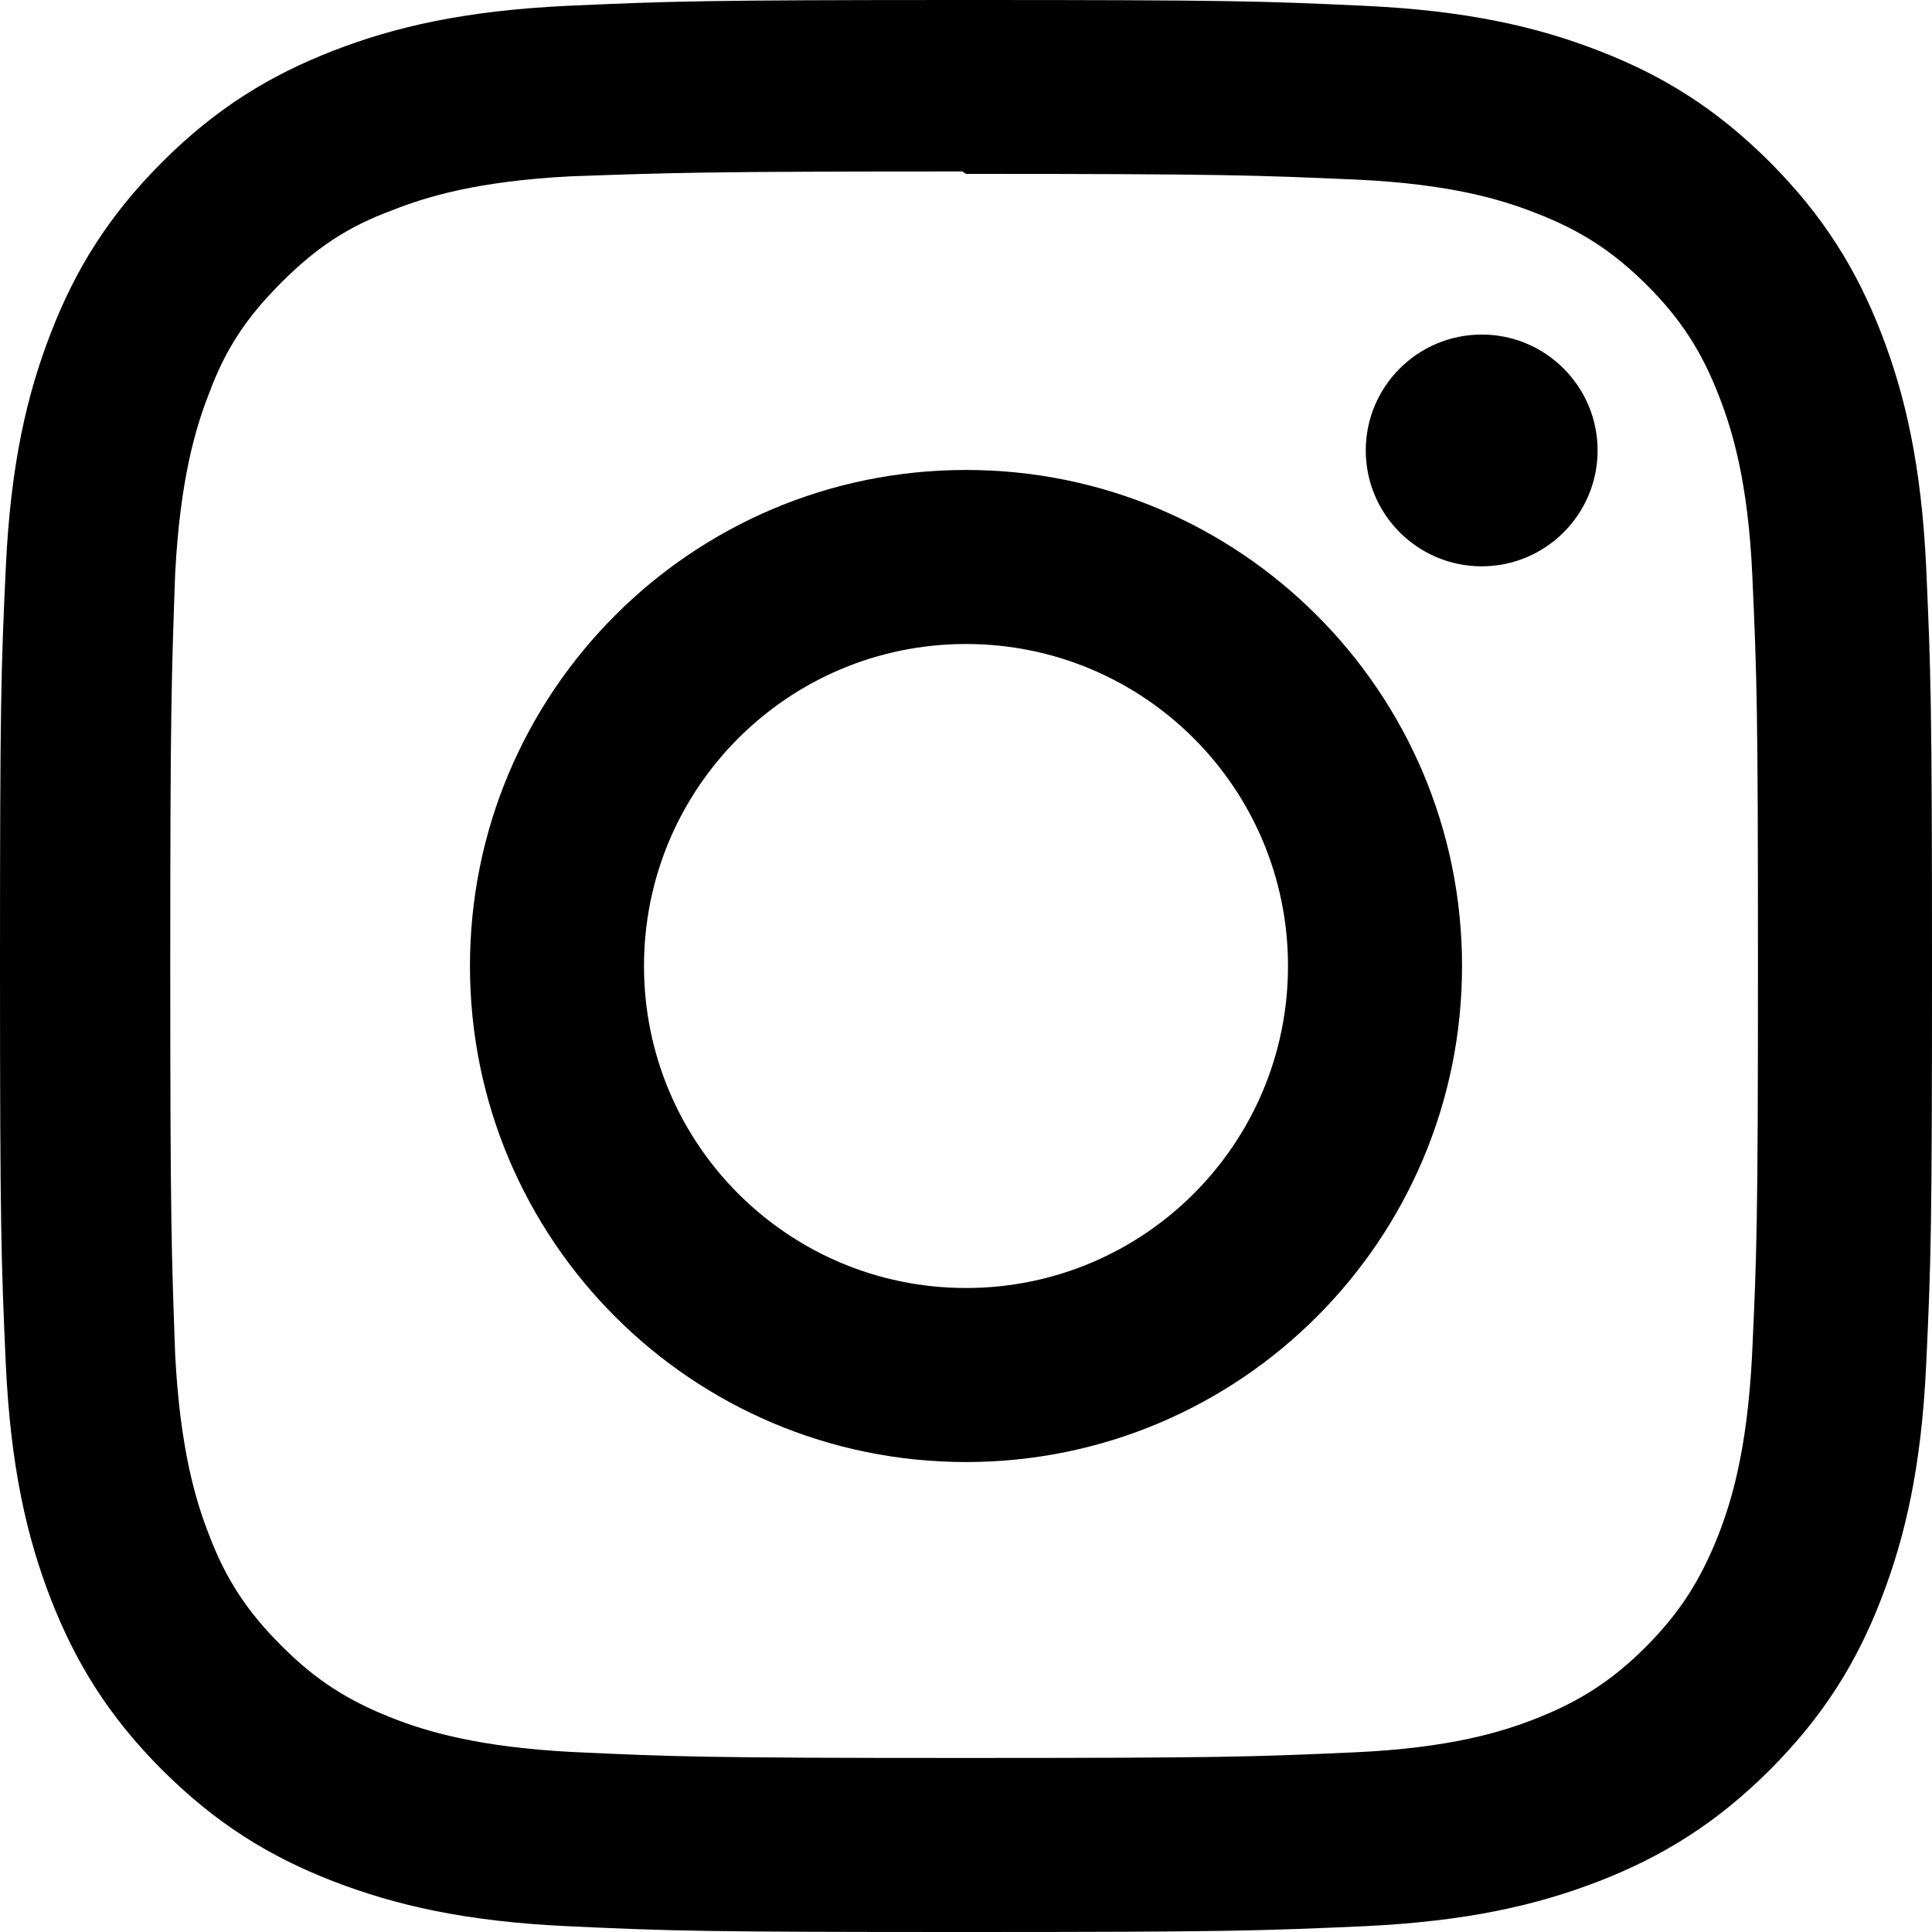
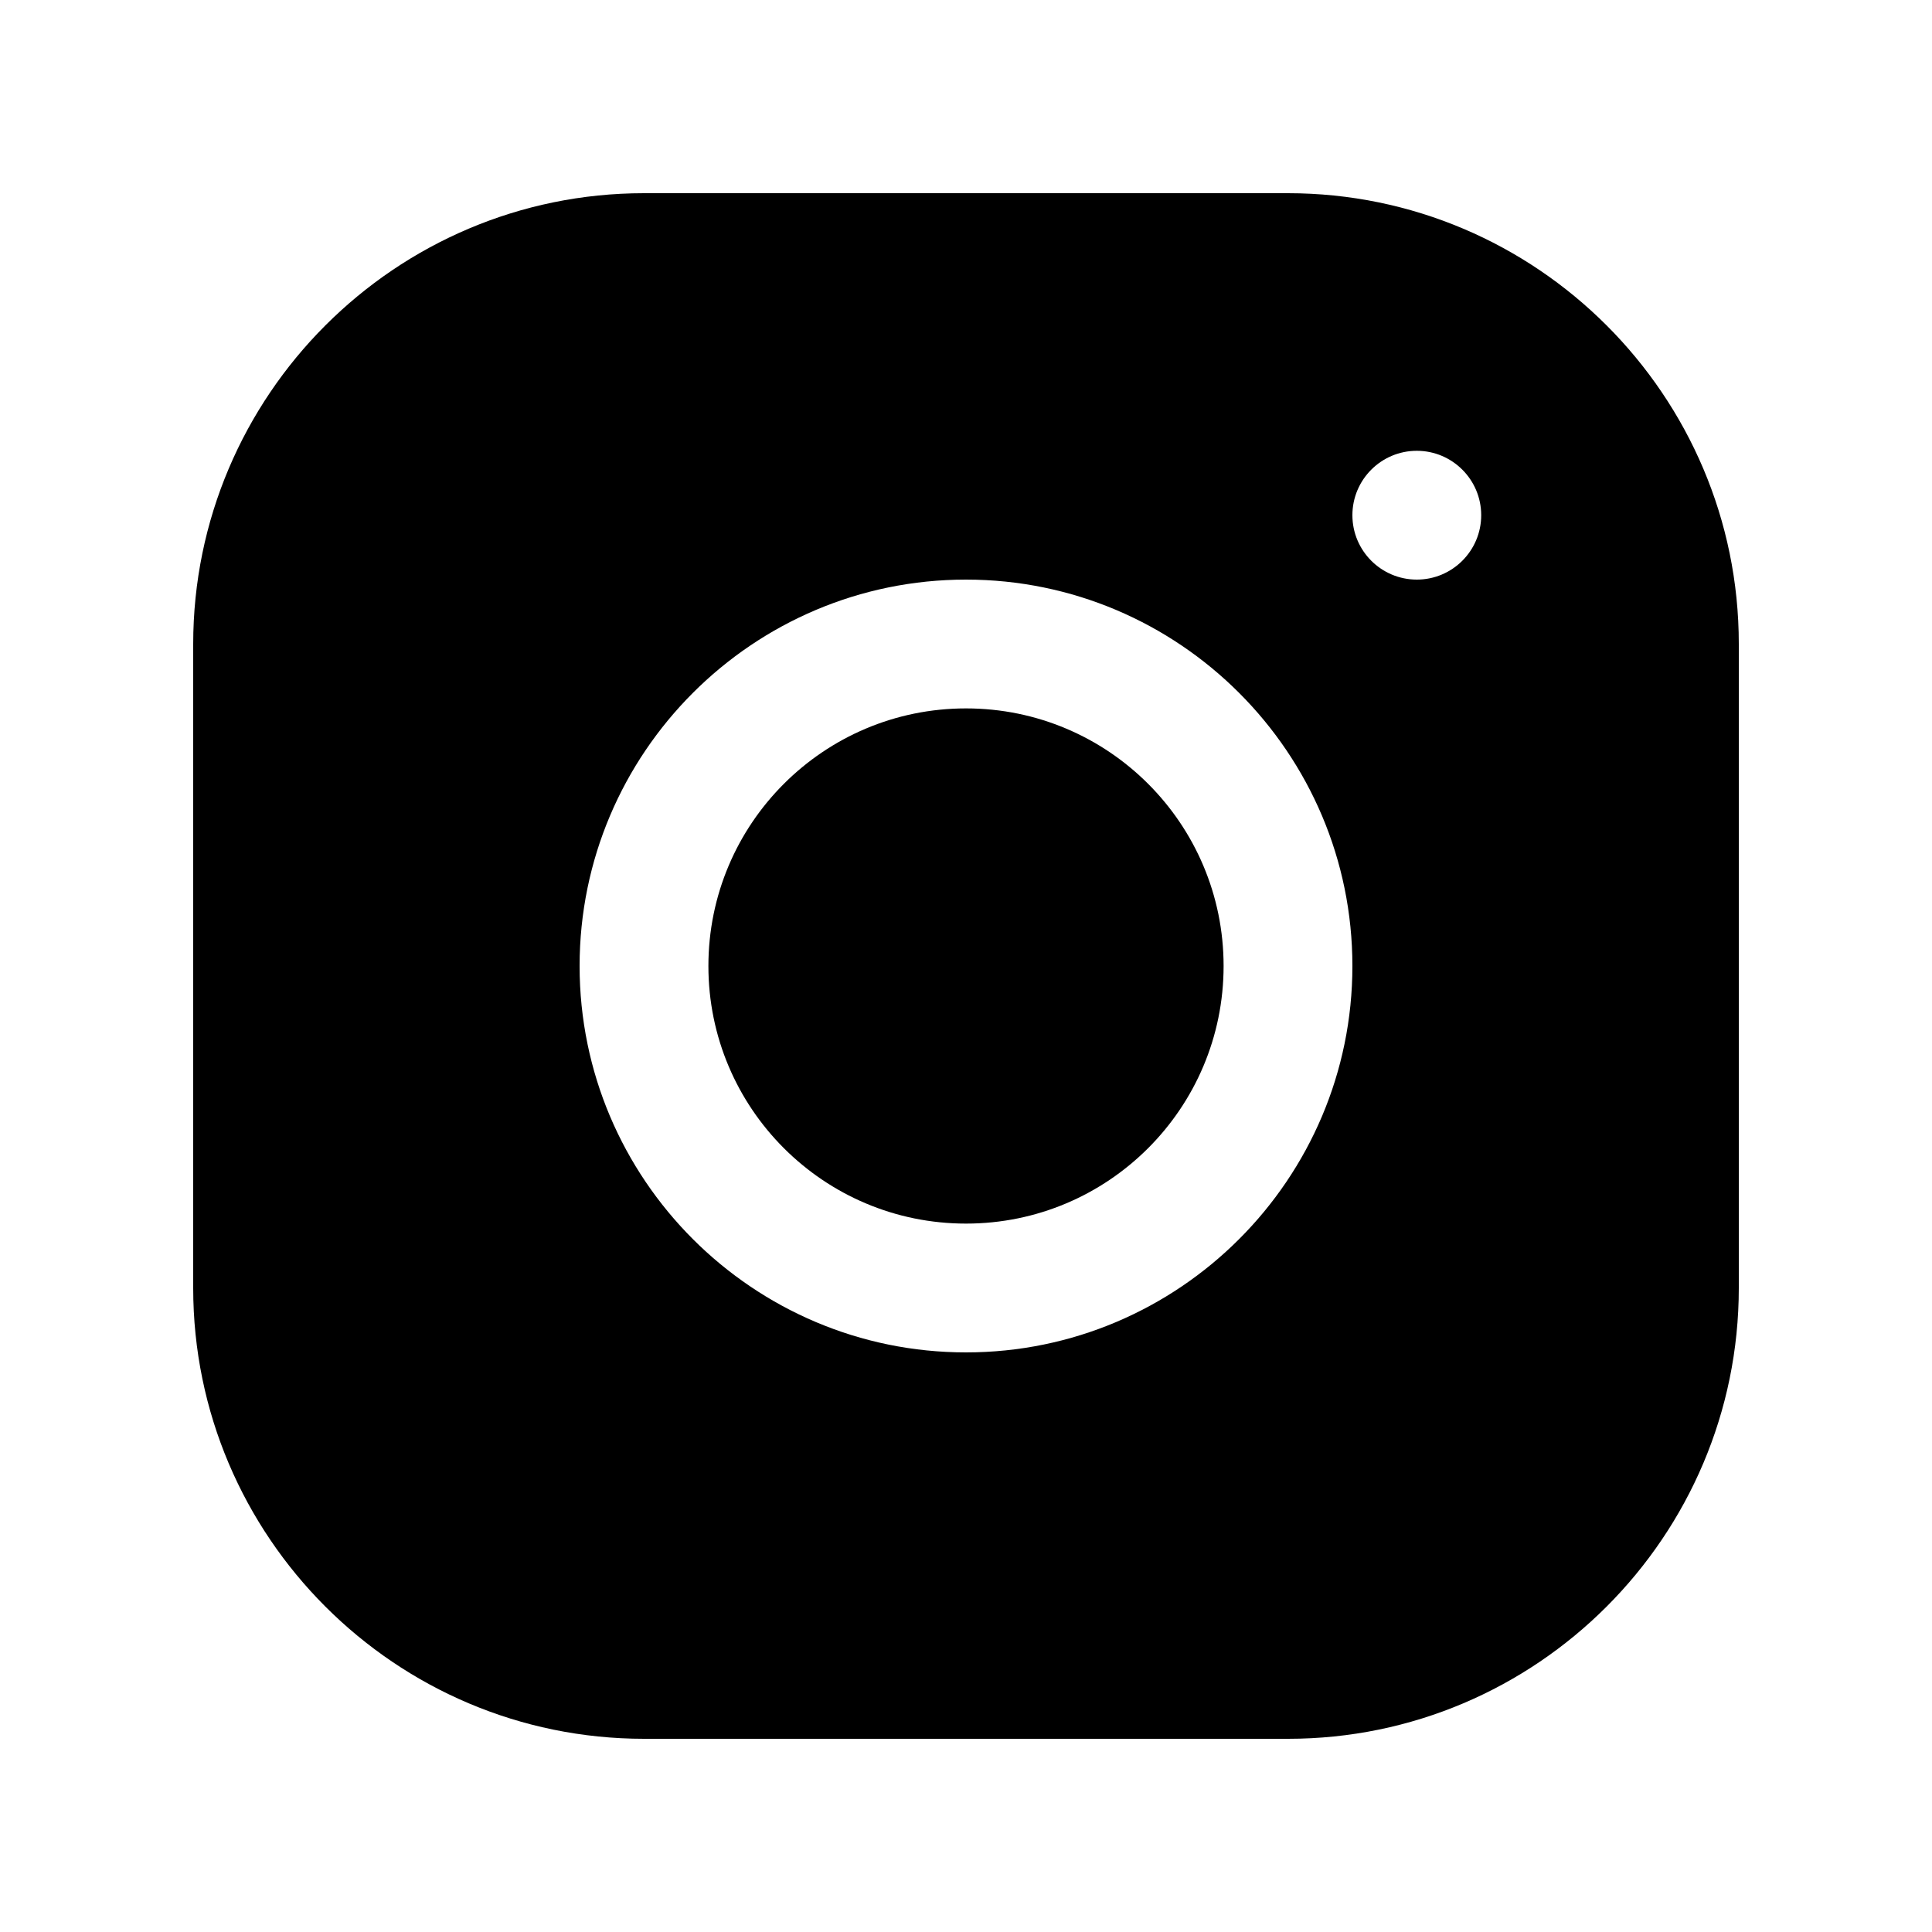
- <svg xmlns="http://www.w3.org/2000/svg" role="img" viewBox="0 0 24 24">
-   <path d="M12 0C8.74 0 8.333.015 7.053.072 5.775.132 4.905.333 4.14.63c-.789.306-1.459.717-2.126 1.384S.935 3.35.63 4.14C.333 4.905.131 5.775.072 7.053.012 8.333 0 8.74 0 12s.015 3.667.072 4.947c.06 1.277.261 2.148.558 2.913.306.788.717 1.459 1.384 2.126.667.666 1.336 1.079 2.126 1.384.766.296 1.636.499 2.913.558C8.333 23.988 8.74 24 12 24s3.667-.015 4.947-.072c1.277-.06 2.148-.262 2.913-.558.788-.306 1.459-.718 2.126-1.384.666-.667 1.079-1.335 1.384-2.126.296-.765.499-1.636.558-2.913.06-1.28.072-1.687.072-4.947s-.015-3.667-.072-4.947c-.06-1.277-.262-2.149-.558-2.913-.306-.789-.718-1.459-1.384-2.126C21.319 1.347 20.651.935 19.86.63c-.765-.297-1.636-.499-2.913-.558C15.667.012 15.26 0 12 0zm0 2.16c3.203 0 3.585.016 4.85.071 1.17.055 1.805.249 2.227.415.562.217.96.477 1.382.896.419.42.679.819.896 1.381.164.422.36 1.057.413 2.227.057 1.266.07 1.646.07 4.85s-.015 3.585-.074 4.85c-.061 1.17-.256 1.805-.421 2.227-.224.562-.479.96-.899 1.382-.419.419-.824.679-1.38.896-.42.164-1.065.36-2.235.413-1.274.057-1.649.07-4.859.07-3.211 0-3.586-.015-4.859-.074-1.171-.061-1.816-.256-2.236-.421-.569-.224-.96-.479-1.379-.899-.421-.419-.69-.824-.9-1.38-.165-.42-.359-1.065-.42-2.235-.045-1.26-.061-1.649-.061-4.844 0-3.196.016-3.586.061-4.861.061-1.17.255-1.814.42-2.234.21-.57.479-.96.9-1.381.419-.419.81-.689 1.379-.898.42-.166 1.051-.361 2.221-.421 1.275-.045 1.65-.06 4.859-.06l.045.03zm0 3.678c-3.405 0-6.162 2.76-6.162 6.162 0 3.405 2.76 6.162 6.162 6.162 3.405 0 6.162-2.76 6.162-6.162 0-3.405-2.76-6.162-6.162-6.162zM12 16c-2.21 0-4-1.79-4-4s1.79-4 4-4 4 1.79 4 4-1.79 4-4 4zm7.846-10.405c0 .795-.646 1.44-1.44 1.44-.795 0-1.44-.646-1.44-1.44 0-.794.646-1.439 1.44-1.439.793-.001 1.44.645 1.44 1.439z" />
+ <svg xmlns="http://www.w3.org/2000/svg" fill="#000000" viewBox="0 0 30 30" width="30px" height="30px">
+   <path d="M15 11A4 4 0 1 0 15 19A4 4 0 1 0 15 11Z" />
+   <path d="M19.999,3h-10C6.14,3,3,6.141,3,10.001v10C3,23.86,6.141,27,10.001,27h10C23.86,27,27,23.859,27,19.999v-10C27,6.14,23.859,3,19.999,3z M15,21c-3.309,0-6-2.691-6-6s2.691-6,6-6s6,2.691,6,6S18.309,21,15,21z M22,9c-0.552,0-1-0.448-1-1c0-0.552,0.448-1,1-1s1,0.448,1,1C23,8.552,22.552,9,22,9z" />
</svg>
